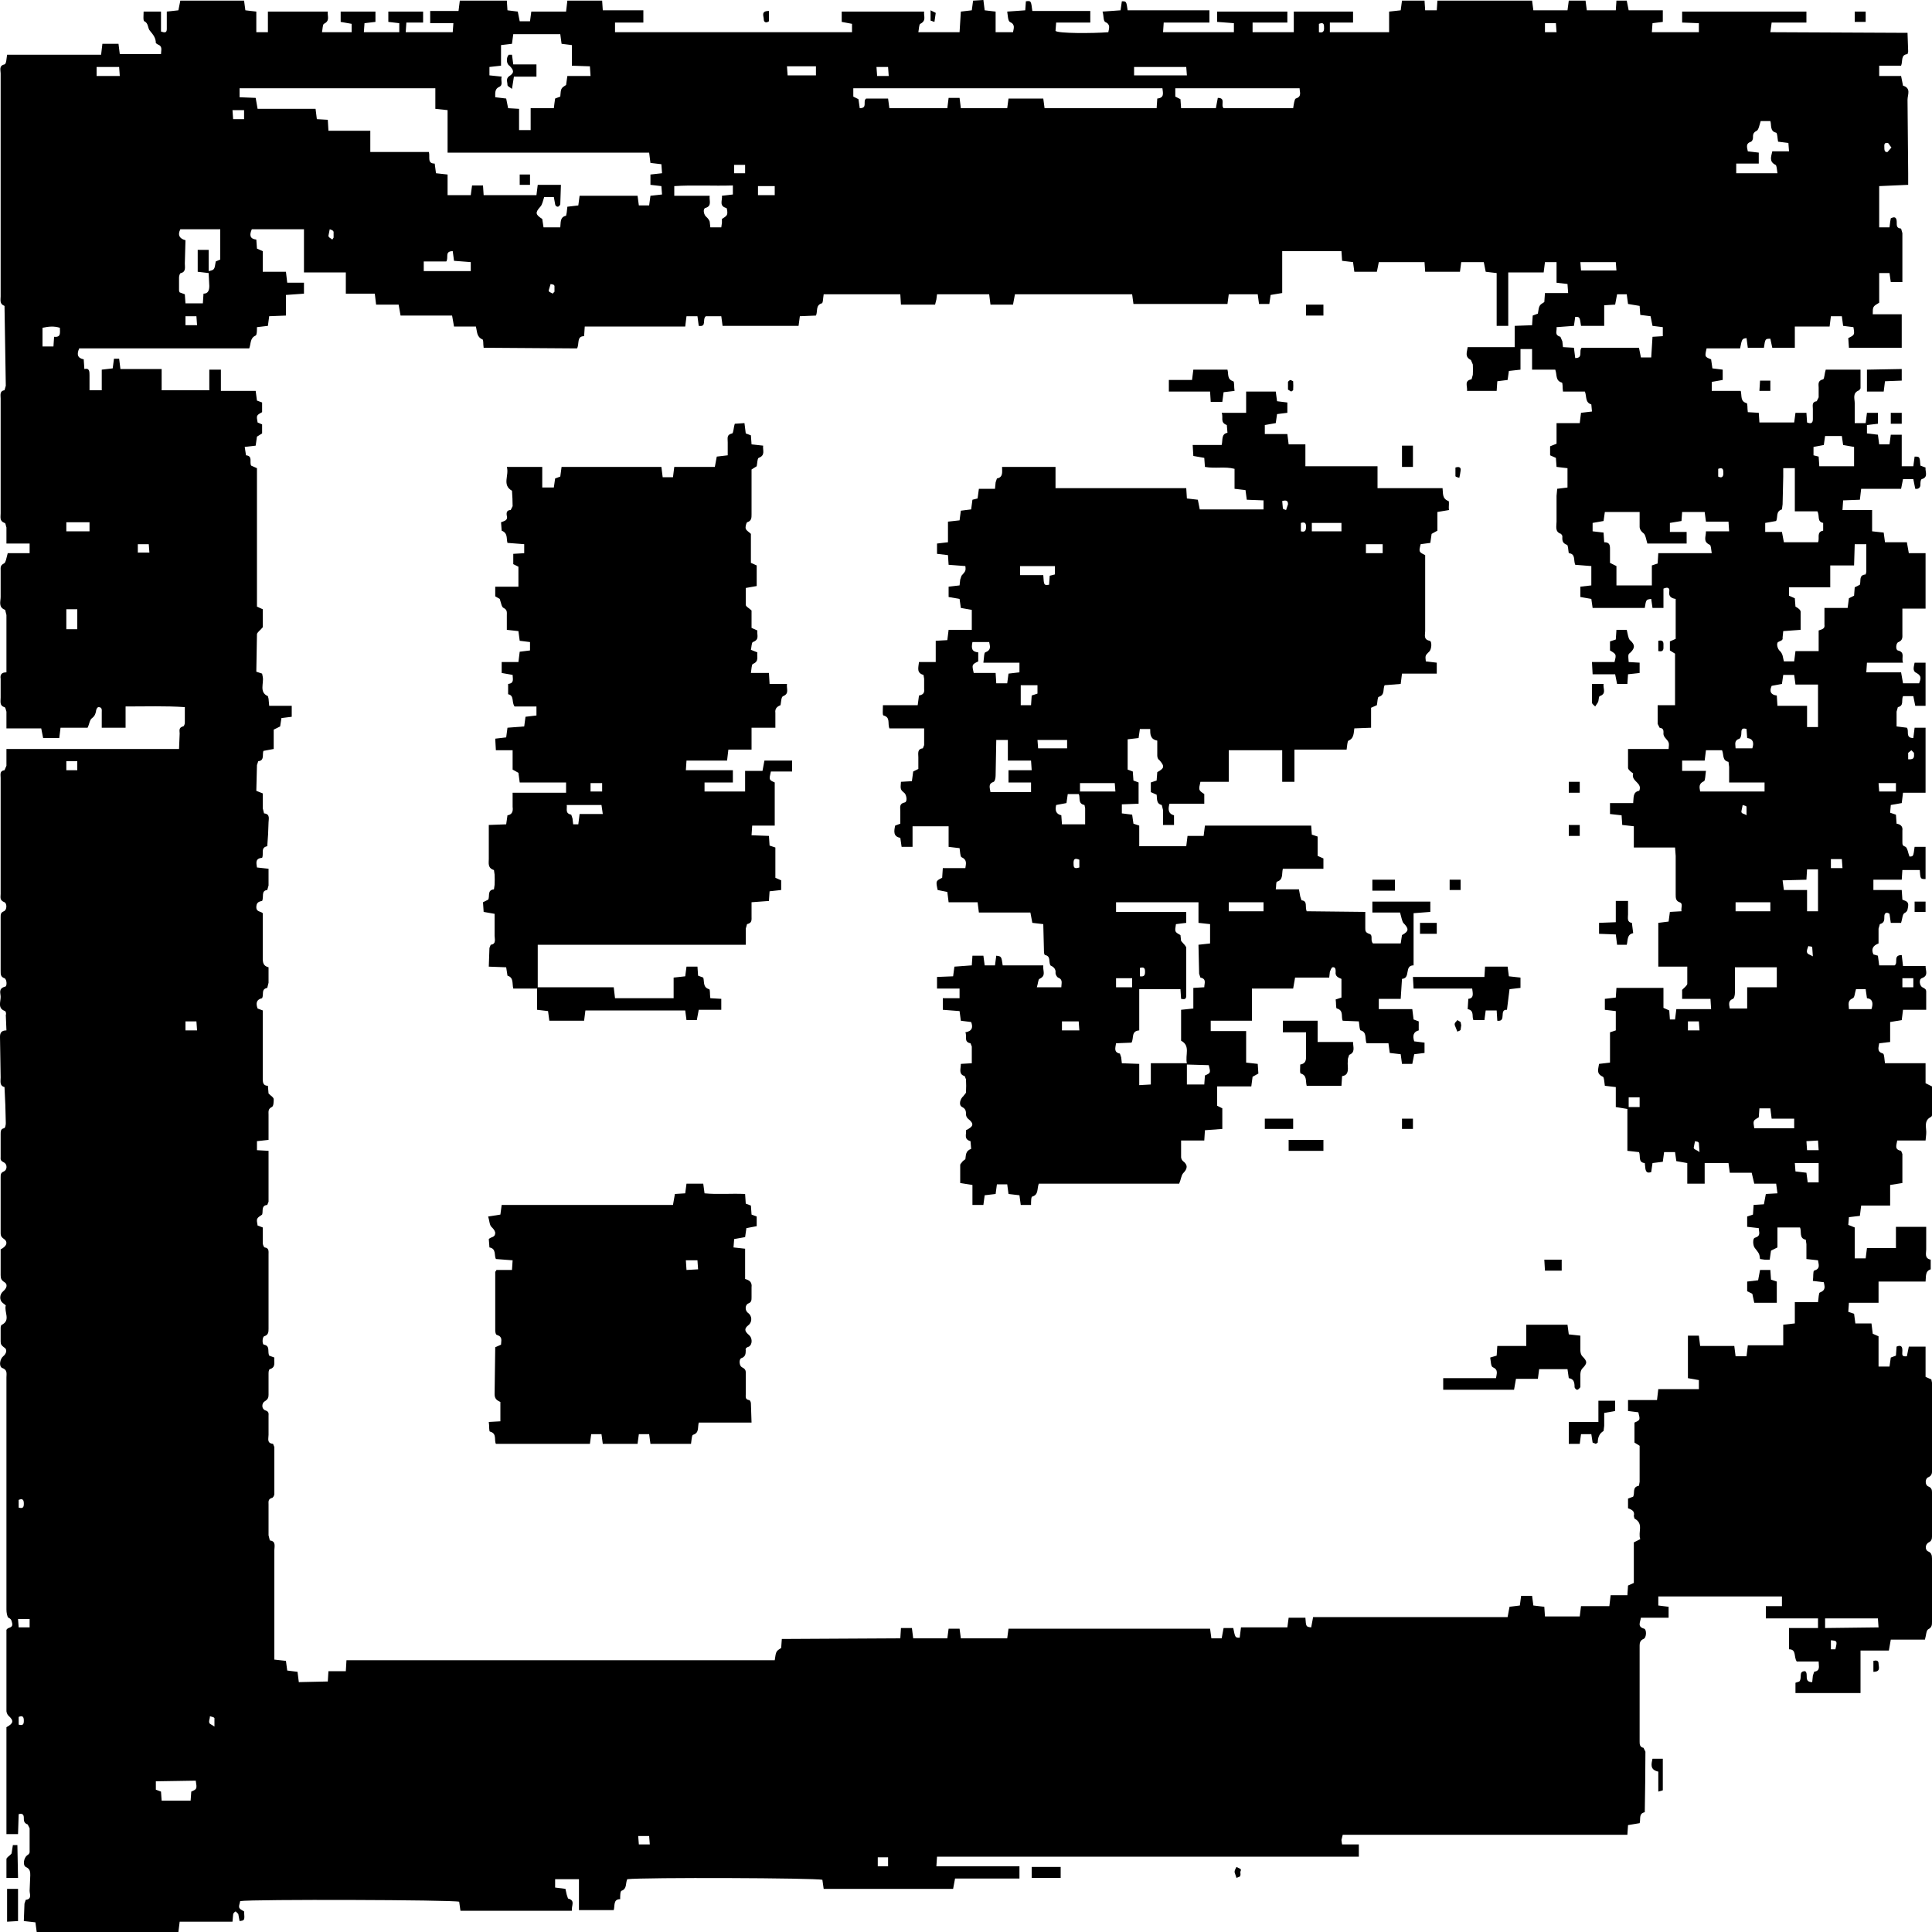
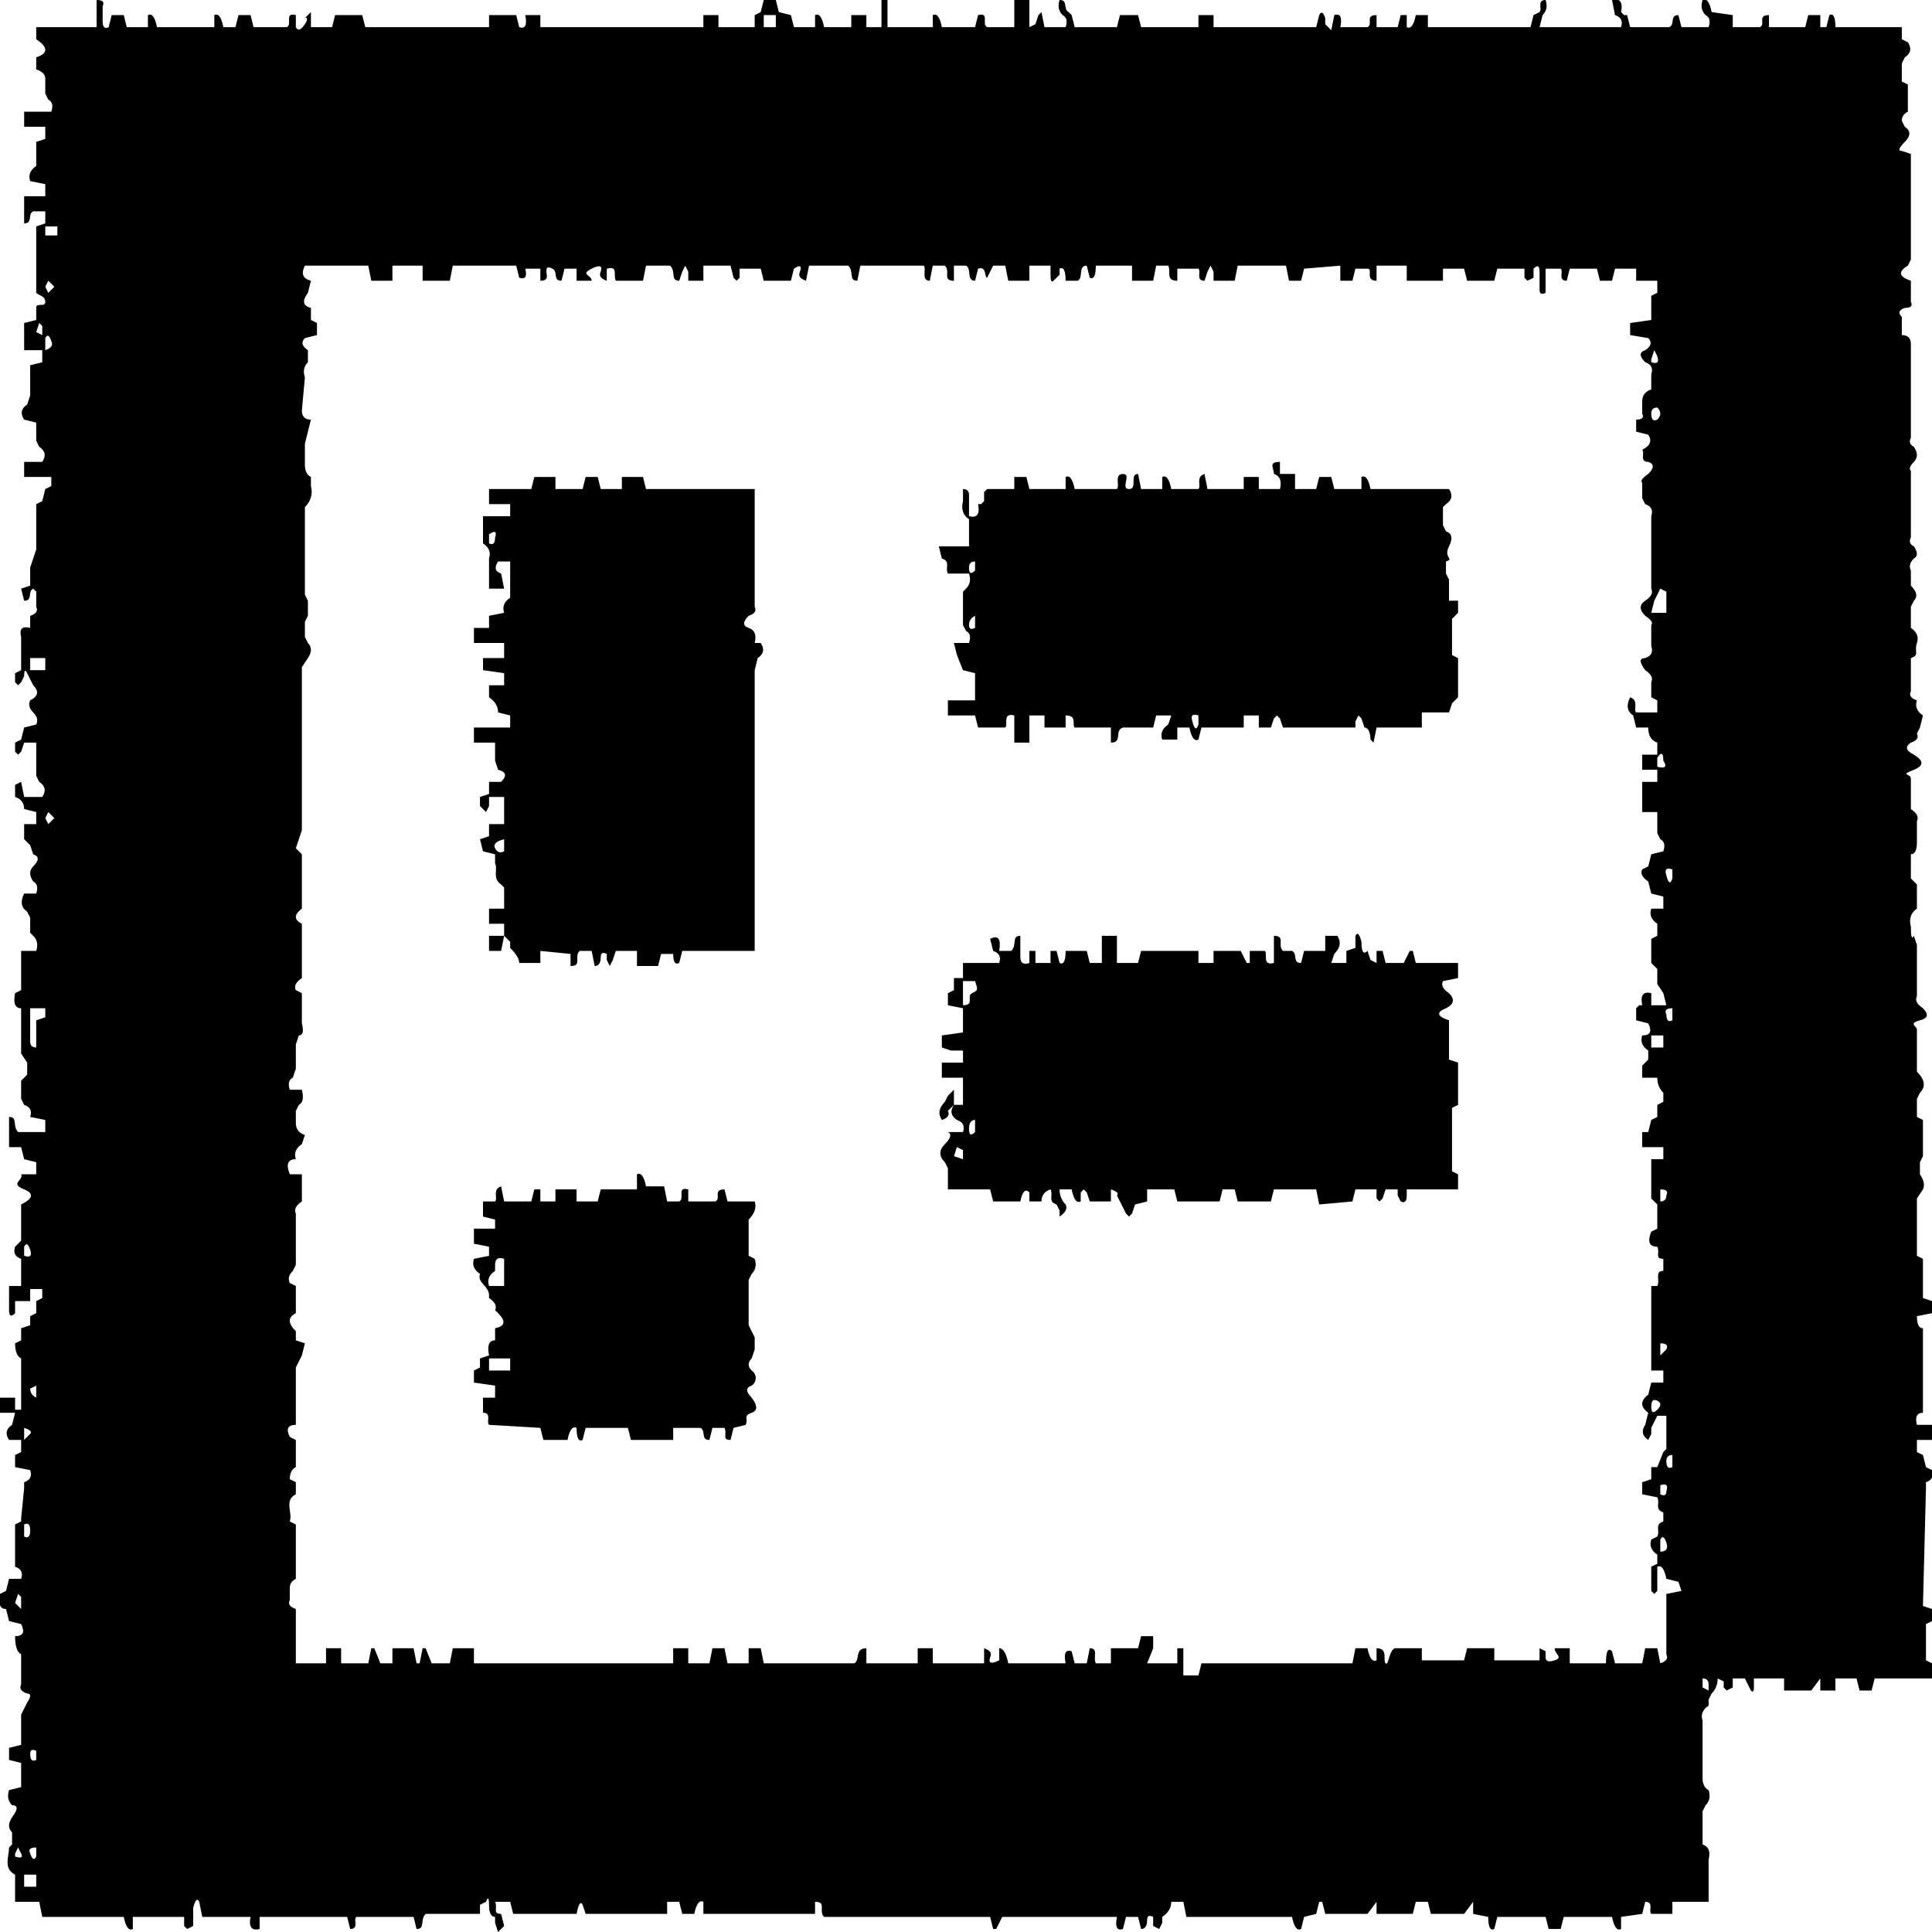
- <svg xmlns="http://www.w3.org/2000/svg" viewBox="0 0 3000 3000">
-   <path d="M1 1940c10-5 12-12 4-17-4-3-4-6-4-9v-86c0-4 0-7 5-9s6-11 0-14-5-5-5-9v-35c0-4 0-8 5-9 2 0 3-5 3-8a1339 1339 0 0 0-2-56c-8-2-6-9-6-15l-1-63c0-6 2-10 10-10l-1-24c1-2 0-5-1-6-12-4-7-14-7-22 0-6-4-13 7-16 3 0 3-11-1-13-6-2-6-6-6-11v-84c0-4 0-7 5-9s5-12 1-14c-8-3-6-8-6-13v-180c0-5-2-11 6-12l3-7v-26h268l1-24c0-4-2-9 5-11 2 0 3-4 3-6v-24c-30-2-60-1-92-1v33h-37v-24c0-3 1-8-5-8-2 0-4 4-4 7-1 4-2 7-6 10s-4 9-7 15H94l-2 16H67l-3-15H10v-26c-1-2-1-6-3-7-8-2-6-9-6-15v-29c-1-6 1-10 9-10v-89l-2-8c-11-4-7-13-7-20v-41c0-4-1-8 5-11 3-1 4-9 6-16h34v-15H10v-25c-1-2-1-7-3-7-8-3-6-9-6-15V619c0-5-2-12 6-13l2-7a22659 22659 0 0 0-2-124c-8-3-6-9-6-15V114c0-5-3-12 6-14 3-1 3-9 4-15h146l2-17h25l2 16h64c0-6 3-12-5-15l-3-2c0-8-4-13-9-19-4-4-2-12-9-15-2-1-1-10-1-15h27v31c6 2 9 2 9-4V18l18-2 3-15h99l2 15 17 2v32h18V18h93c-1 7 4 14-6 19-2 1-2 8-3 13h46V37l-17-3V18h54v16l-17 2-1 14h55V36l-17-2V18h54v17h-26l-1 15h73l1-14h-36V17h44l2-16h73l1 15 16 2 3 15h16l2-15h54l2-17h54l1 15h63v19h-44v15h368V37l-16-3V18h128c-1 7 4 14-6 19-2 1-2 8-3 13h64l2-32 17-2 2-15 16-1 2 16 17 2v32h27c1-6 4-12-5-16-3-2-3-10-4-16l28-2 1-14c8-1 8-1 10 15h90v18h-53l-1 13c4 4 57 4 82 2 1-6 4-12-5-16-3-2-2-10-4-16l28-2 2-14c7 0 7 0 9 14h127v19h-71l-1 15h110V36l-26-2V18h109v17h-54v15h64V18h92v17h-36v15h92V18l18-2 2-15h35l1 15h18l1-15h147l2 15h53l2-15h26l2 15h45l1-15h16l3 15h53v18l-16 2-1 14h73V36l-26-1V18h193v17h-54l-2 15 213 1 1 29-1 4c-11 1-7 11-10 18h-34v16h34l2 10 1 5c13 4 7 14 7 22l1 114v18l-45 2v64h16l1-8 1-6c4-2 8-3 9 3s-2 12 7 13l2 7v76h-18l-2-14h-16v46c-10 6-10 6-10 18h45v52h-82l-1-15c10-5 10-5 8-17l-16-2-2-15h-17l-2 16h-54v33h-35l-3-14c-8 0-8 0-10 14h-25l-2-15c-7 1-7 1-10 16h-52c-3 13-3 13 7 17l2 14 16 2v16l-17 3v14h45c2 8-1 16 9 19 2 0 1 8 2 14l17 1 1 15h54l2-15h17l1 15c5 2 9 2 9-5v-16c0-5-2-11 6-12l3-6v-15c0-5-2-11 7-13 2-1 2-9 4-15h54v29l-2 3c-11 4-7 13-7 20v31h17l2-16h17v17l-17 2v13l17 2 2 15h16l2-15h17v49h18l2-15c8 0 8 0 9 14l8 3c-1 6 5 15-6 18-2 1-2 6-2 9s-2 7-8 6l-3-15h-16l-3 15h-62l-2 17-26 1-1 15h46v33l18 2 2 15h34l3 17h26v86h-36v39c0 5 1 10-6 13-4 1-5 12-1 13 12 3 5 11 8 19h-56l-1 15h54l3 17h25c2-6 5-11-4-16-7-3-4-10-3-16h17v67h-16l-3-15h-16c-3 6 2 15-8 17l-2 7v23l16 2c4 5-3 16 10 16l2-16h17v101h-35l-2 16-17 3-1 12 9 3 1 14c6 1 10 4 9 11v16c0 6 0 7 5 9 3 2 4 10 6 15 6 0 6 0 8-15a26 26 0 0 1 4 0h13v50c-8 0-8 0-9-14h-27l-1 15h-44v16h44l1 15c4 2 10 2 9 10-1 4 0 8-6 11-3 2-3 9-5 15h-16l-2-14c-4-3-8-2-8 4s0 10-7 12l-2 7v23c-8 3-12 8-8 17l7 2 2 15h24c6-4-3-16 11-16l2 17h35c0 8 5 15-6 19-5 2-3 12 1 14s6 3 6 7v28h-36l-2 16-18 3v31l-17 2c-1 7-4 13 6 16 2 1 2 9 3 15h63v31l10 5v45l-1 2c-13 6-7 18-8 27l-1 10h-44c-1 7-5 14 6 16l2 5v45l-19 3v32h-45l-2 16-17 2-1 12 10 4v48h17l2-16h45v-33h47v35c0 6-3 14 7 16v15c-9 3-7 11-8 19h-73v33h-46l-1 14 9 3 2 15h25l2 16 9 4v47h17l2-14 8-3 1-14c7-3 9 0 9 6s-2 10 7 9l3-15h26v47l9 4 1 5v134c0 5 1 10-6 13-5 2-5 12 0 14s6 5 6 9v69c0 4-1 7-5 9-6 3-6 12-1 14s6 6 6 11v98c0 5 0 9-6 12-3 2-3 9-5 16h-53l-3 17h-44v66h-101v-16l6-2c5-6-2-16 9-16 6 4-3 17 11 17l1-10 2-6c10-2 7-8 7-16h-34c-5-7 0-19-12-19v-33h45v-15h-81v-19h25v-15h-192v14l16 2v17h-43c-1 7-6 14 5 17 4 1 4 14-1 16s-6 6-6 10v149c0 4 0 9 6 10l3 6a6308 6308 0 0 1-1 94c-10 2-6 11-8 17l-18 3-1 15h-442l-2 8a67 67 0 0 0 1 7h26v19h-655l-1 15h129v19h-100l-3 16h-201l-2-14c-9-3-278-4-303-1-3 6 0 15-9 18-2 1-2 8-2 13-11 0-8 10-10 17h-54v-48h-37v13l16 2 2 9 2 6c12 3 5 11 6 19H715l-2-14c-10-3-321-4-340-1-3 11-3 11 6 16 1 14 1 14-7 15l-2-11-4-4c-2 1-4 3-4 5l-1 11h-82l-2 16H57l-2-15-18-2 1-27 2-6c10-1 6-9 6-14l1-24c0-5 0-10-7-13-5-3-3-14 2-18 2-1 4-3 4-5v-37l-3-6c-6-2-6-6-6-10s-1-8-8-6l-1 31H10v-166c11-6 12-10 3-18a12 12 0 0 1-3-9v-124c2-5 10-2 9-10-1-4-1-7-6-9-2-2-3-8-3-13v-360c0-6 2-12-7-15-5-3-3-14 2-18s7-11 1-14c-4-3-5-5-5-9v-20c0-2 0-5 2-6 14-7 3-20 6-30l-5-4c-5-4-5-13 1-18s7-11 2-14-6-6-6-11Zm537 638h665c2-14 2-14 10-19l1-14 184-1 1-16h17l2 16h53l2-15h17l2 15h72l2-15h313l2 15h16l3-16h15c3 15 3 15 10 15l2-16h72l2-15h26c1 14 1 14 9 15l3-16h302l3-16 16-2 2-15h17l2 15 17 2 1 15h54l2-16h44l2-17h26l1-15 9-4v-63l10-5c-4-11 6-24-9-32l-1-4c2-8-4-10-9-12v-15l8-3c3-6-2-15 9-17l1-6v-56l-8-5v-31c9-4 9-4 6-16l-16-2v-17h45l2-17h63v-14l-17-3v-66h17l2 16h53l2 16h17l2-17h55v-32l18-2v-33h36c1-6 1-15 3-15 10-4 7-10 6-16l-17-2c1-6 0-15 2-16 10-3 7-9 6-16l-18-2v-23l-1-7c-11-2-6-13-9-19h-35v31l-10 5-2 14a55 55 0 0 1-8 0l-7-1c-1-9-2-9-8-17-3-3-4-15 0-16 10-3 6-9 6-15l-18-2v-16l9-3 1-15 16-1 3-16 18-1-2-15h-34l-4-17h-34l-2-15h-37v32h-27v-32l-17-3-2-14h-17l-2 15-16 2-2 14c-6 2-8 0-9-5l-1-9c-11-1-6-11-9-17l-18-2v-65l-18-3v-31l-17-2c-1-6-1-13-3-14-11-5-7-12-6-20l17-2v-47l9-3v-30l-17-2v-17l17-2 1-15h73v31l9 4 1 14h8l2-16h54l-1-16h-44v-14c3-3 7-6 8-9v-27h-45v-68l16-2 2-15 18-1c-1-6 3-12-3-14s-6-7-6-12v-60l-1-13h-64v-33l-18-2-1-15-18-2v-17h36c1-8-1-17 9-19 1 0 2-5 1-7-2-7-13-10-10-20l-4-3-1-1c-2-2-3-3-3-5v-29h63c1-10 1-10-5-17a11 11 0 0 1-3-6c0-5 1-9-6-10l-3-6v-29h27v-80l-8-5v-14l9-4v-62c-7-1-11-4-10-11 1-6-2-8-9-5v30h-17l-2-14c-8 1-8 1-10 14h-81l-2-14-17-3v-16l17-2v-30l-25-2c-3-7 1-17-10-18-1-5-1-13-3-13-8-3-7-8-7-14l-2-3c-10-3-7-12-7-19v-40l1-11 16-2v-30l-17-2-1-14-9-4v-14l10-4v-32h36l2-16 17-2-1-11c-10-3-7-13-10-20h-34c-1-6 0-14-2-14-10-3-7-12-10-20h-36v-32h-18v32l-18 2-2 14-16 2-1 15h-46c1-7-5-16 7-18l2-7a135 135 0 0 0 0-16l-3-7c-10-5-6-12-5-20h73v-33l27-1 1-15 8-3c2-13 2-13 10-18l1-14h36l-1-14-17-2v-32h-18l-2 16h-55v83h-18v-82l-17-2-3-15h-35l-2 15h-54l-1-15h-71l-3 15h-35l-2-15-17-2-1-15h-92v65l-18 3-2 14h-16l-2-15h-45l-2 15h-146l-2-15h-182l-3 16h-35l-2-16h-81l-1 8-2 8h-53l-1-16h-119c-1 6-1 14-3 14-10 3-6 13-9 19l-25 1-2 15h-118l-2-15h-24c-6 5 2 17-11 15l-2-15h-17l-2 16H908l-1 15c-12 0-7 12-11 19l-145-1c-1-6 0-13-2-13-9-4-8-12-10-20h-34l-3-17h-80l-3-17h-35l-2-17h-45v-33h-65v-67h-81c-4 9-3 15 7 16l1 14 9 4v32h36l2 17h26v17l-28 2v32l-26 1-2 15-17 2c0 5 0 12-2 13-9 4-7 12-10 20H123c-4 9-3 15 7 17l1 15c8-2 8 4 8 10v23h19v-32l17-2 2-15h8l2 16h64v33h74v-32h18v33h54l2 15 8 3v15c-9 5-9 5-7 16l7 3v14l-8 5-2 14-17 2 2 13c11 1 5 11 8 16l9 4v215l9 4v28c-4 5-9 8-9 11l-1 58 9 3a39 39 0 0 0 1 5c2 10-6 24 8 30l1 4 1 11h35v17l-16 2-2 13-10 5v30l-16 3c-2 6 2 15-8 16l-2 6-1 40 10 4v23l2 8c10 1 7 9 7 14a580 580 0 0 1-2 37c-11 2-5 12-8 18-11 1-9 8-8 15l18 2v26l-2 7c-10 1-5 11-8 17-6 1-9 3-9 10s7 6 10 9v70c0 7 1 12 9 14v24l-2 8c-10 2-5 10-8 16-9 2-10 8-7 16l8 3v105c0 6 0 12 8 12l1 12c4 4 8 6 8 9s0 11-3 12c-6 3-5 7-5 12v39l-18 2v14l18 1v79l-2 5c-10 1-6 10-8 15-9 6-9 6-7 17l8 3v24c0 3 2 7 3 7 7 1 6 6 6 11v115c0 5 0 10-7 12-3 2-3 13 0 13 10 2 5 11 8 17l8 3c-1 7 3 15-7 18-2 1-2 5-2 8v32c0 4-1 7-6 10s-5 12 1 14 5 5 5 9v29c0 6-3 13 7 14l2 5v73c0 2-2 6-4 6-6 2-5 6-5 10v48l2 8c10 1 7 10 7 15v170l18 2 2 15 16 2 2 16 45-1 1-16h27l1-17ZM676 169v-32H372v14l25 1 3 17h90l2 16 17 1 1 17h65v33h91c2 8-3 18 9 18l2 15 18 2v32h36l2-15h17l1 15h82l2-16h36l-1 30c0 1-2 4-4 4s-4-2-4-4l-2-11h-15c-2 6-3 12-6 15-8 9-8 12 3 19l2 13h26c1-7-1-16 9-18l1-5 1-9 17-2 2-15h90l2 15h16l2-15 18-2-1-13-17-2v-16l18-2-1-14-17-2-2-16H695v-66Zm1129-32h-480v13l8 4 2 14c13 0 4-11 10-15h34l2 15h90l2-16h17l2 16h72l2-15h54l2 15h174l1-15c11-1 9-8 8-16Zm-999 32v33h18v-34h36l1-8 1-7 8-3c1-13 1-13 9-18l2-14h36l-1-15-28-1V70l-16-2-2-15h-73l-2 15-17 2v32l-18 2v13l19 2c-2 6 3 13-4 16s-6 10-6 16l17 2 3 15Zm1752 675c-2-7-3-14-6-16s-6-6-6-10v-23h-54l-2 14-17 3v13l17 2 1 15c8 0 9 4 9 10v22l10 5v30h55v-31l9-3 1-16h83c-1-5-1-12-3-13-11-5-6-12-6-21h36l-1-15h-35l-2-15h-35l-1 14-18 3v14h26v18Zm284 68h-64v13l9 4 1 13c4 2 8 5 8 8v28l-27 2-1 10c1 5-4 5-7 7s-1 11 3 14a17 17 0 0 1 4 7l2 9h16l2-16h36v-32c6-2 10-3 9-9v-26h36l2-15 8-4 1-13 8-4c2-7-2-15 9-16l1-4v-43h-18l-1 33h-37Zm-351-438v32h-36c-2-14-2-14-9-14l-2 14-27 2c1 6-4 12 6 15l3 7 1 9 17 1 2 16c13 0 5-11 10-16h89l3 15h16l2-32 16-1v-14l-16-2-3-15-16-2-1-14-18-3-2-15h-15l-3 16Zm-657-306h54l3-16c13 0 4 11 9 16h108c1-6 2-14 4-15 10-3 6-10 6-16h-193v13l8 4 1 14ZM288 471h27l1-15c7 0 9-5 9-12l-1-20-17-2v-34h17v33c9-2 9-2 11-15l7-3v-47h-62c-5 10 0 15 8 17l-1 36c0 6 2 13-6 15-2 0-3 5-3 7v20a8 8 0 0 0 1 3l8 3 1 14Zm2453 341v14h26l3 16h53c3-6-3-16 8-18v-12c-10-2-5-11-9-18h-35v-67h-18v13l-1 43-1 8c-10 3-6 12-9 18Zm-94 369h-35v16h37c-1 6-1 15-3 16-9 4-7 10-6 16h100v-14h-55v-24l-1-8c-10-2-7-11-10-18h-25l-2 16Zm176-52v-66h-35l-2-15h-17l-2 14-16 3c-4 9-1 14 8 15l1 16h46v33Zm-62-909c-1-5-1-13-3-14-10-2-7-12-9-18h-15c-2 6-3 13-6 15-6 3-6 6-6 11 0 2-1 5-3 6-9 3-6 9-5 15l17 2v17h-35v15h64c-1-6-1-12-3-13-10-5-7-12-5-21h26l-1-13Zm-2 1282h-65v39c0 4-1 9-3 10-8 3-6 9-5 15h27v-33h46ZM1138 288c-31 1-61-1-91 1v15h55c-1 8 4 16-7 19-4 2-2 11 2 14a18 18 0 0 1 5 7l1 9h17l1-7v-6c3-2 7-4 8-7s0-9-1-10c-12-3-6-12-7-19l17-2Zm1687 436h54v-30l-17-3-2-14h-26l-2 14-16 3v13l8 2 1 15Zm-20 642-37 1 2 15h36v33h17v-65h-17ZM251 2796h45l1-14c9-4 9-4 7-17l-62 1v13l8 3 1 14Zm2498-1075h-17l-1 14c-9 5-9 5-7 17h62v-15h-35l-2-16Zm85 807 83-1-1-14h-82ZM1842 104h-81v13h82l-1-13ZM693 406h-35v15h73v-14l-26-2-2-15c-13 0-6 10-10 16Zm2189 1130c-2 6-2 13-5 14-9 4-6 10-6 17h35c3-9 2-16-7-17l-2-14Zm-58 270h-37l1 13 17 2 2 15h17ZM2455 420h55l-1-13h-55Zm240 995h54v-14h-54ZM1267 117v-14h-45l1 14ZM93 509c-9-3-18-2-27 0v29h17l1-15c11 1 9-6 9-14Zm27 437h-17v31h17Zm2592 186c-6-2-8 0-8 5s-1 9-3 10c-9 3-6 9-6 15h26c3-9 1-15-8-16l-1-14ZM186 118l-1-14h-35v14Zm-47 693h-36v14h36Zm2805 405h-27l1 13h26ZM1203 303v-14h-26v14Zm1418 1283v14h18l-1-14Zm203 200-1-15-18 1 1 14Zm-278-67v-15h-17v15ZM361 171l1 14h17v-14ZM120 1182h-17v14h17Zm2741 166-1-14h-17v14Zm93 185h17v-14h-17Zm-2666 53v14h18l-1-14Zm869-1317v-13h-17v13ZM2399 36v14h18l-1-14ZM214 845v13h18l-1-13Zm92-340-1-14h-17v14ZM46 2527v-13H28l1 13Zm963 337-1-13h-17l1 13Zm354 20v14h16v-14Zm17-2766-1-14h-18l1 14Zm1259 1671-1-14c-1-3-4-2-6-3l-2 10c0 3 4 3 9 7Zm324-610c11 1 9-5 9-10l-4-4-5 4v10Zm-148 306-1-14c-1-2-4-1-6-2-1 3-3 7-2 10s4 3 9 6Zm35 1076c3-13 3-13-7-14v14ZM2048 50c5 1 8 0 8-6s0-10-8-7Zm664 1216v-13c0-2-4-2-6-3l-2 10c0 4 4 3 8 6Zm-44-538v12c6 3 8 0 8-5s0-10-8-7ZM29 2341c7 2 8-1 8-6s-1-9-8-6Zm0 337c7 2 8-1 8-6s-1-9-8-6Zm304 3v-13c-1-2-4-2-7-3 0 4-2 7-1 10 0 2 4 3 8 6ZM2937 229c-3-3-4-7-6-7-6-1-5 4-5 7s0 8 5 7l6-7ZM858 456l3-3v-9c-1-3-4-2-6-3l-3 10c0 3 4 3 6 5Zm-342-84 2-3v-9c-1-3-4-3-6-4l-2 10c0 3 4 4 6 6Z" />
-   <path d="M2925 608h-26v-34l54-1v18l-26 1-2 16ZM11 2933h17v50l-17 1Zm1591-34h45v17h-45ZM28 2916H10v-29c0-3 5-5 8-9l2-13h7Zm2554-185v49l-7 2v-31c-13-3-11-11-9-20Zm371-2090v17h-17v-17Zm-73-607V18h17v16Zm-147 557h16v16h-17Zm257 809v16h-17v-16ZM1445 16l8 4-2 14-6-2V16Zm-251 1v16c-4 3-8 2-8-3s-5-13 8-13Zm732 2890c0 2 1 5-1 7l-5 2-3-9c0-3 2-6 3-8l6 3c2 2 0 3 0 5Zm983-328c4-1 8-1 8 4s4 13-8 13ZM1455 844l17-2v-32l18-2 2-15 16-2 2-15 8-2 2-15h25l1-10 2-6c10-2 8-10 8-18h83v33h203l1 16 17 2 3 15h99v-14l-26-1-2-15-17-2v-31c-15-4-30 0-46-3l-1-14-17-3-1-17h45c2-8-1-17 9-19l-1-12c-11-4-5-12-8-19h38v-33h46l2 15 16 2v16l-16 2-2 14-17 3v14h35l2 16h26v34h112v34h101c1 8-1 16 9 20 2 0 0 9 1 14l-18 3v29l-9 5-2 14-15 2c-3 12-3 12 7 17v118c0 6-3 13 7 15 4 1 3 14-1 17-6 6-6 6-5 15l17 2v17h-54l-2 16-25 2c-3 6 1 15-9 18-2 0-2 8-3 13l-9 4v31l-26 1c-1 8-1 16-9 19-2 1-2 8-3 14h-81v50h-19v-49h-83v49h-44c-3 13-3 13 6 19v15h-54c-3 10-1 16 7 18v15h-17v-23l-2-8c-9-2-7-10-8-16l-9-4v-15l9-3 1-13c11-6 12-9 3-19-2-1-3-4-3-7v-23c-11-2-11-10-11-18h-16l-2 14-17 2v47l8 3 1 14 8 3v33l-26 1v14l16 2 2 14 9 3v32h73l2-16h25l2-16h165l1 14 9 3v30l9 4v16h-63c-2 8 1 17-9 20-2 1-1 7-2 12h36l2 11 2 6c10 1 5 10 8 17l91 1v25c0 4 0 7 6 9 7 2 1 10 6 15h43l2-13c11-6 11-10 2-19-2-3-3-9-5-16h-43v-17h90v16l-26 2v81c-15 0-4 20-18 21l-2 31h-34v16h52l2 16 8 3v14c-8 2-10 8-7 17l16 2v16l-16 2-3 15h-16l-2-15-17-2-2-15h-34c-3-7 1-17-9-20-2 0-2-8-3-14l-25-1c-3-6 2-16-9-19-2 0-1-9-2-14l9-3v-29c-5-2-10-4-9-11 0-3 0-8-5-7-2 1-3 5-4 7l-1 9h-53l-3 17h-64v50h-64v16h55v49l18 2 1 15-9 5-2 15h-53v30l8 4v32l-27 2-1 16h-36v26a9 9 0 0 0 3 6c8 6 7 12 0 19-3 4-3 9-6 16h-218c-3 8 0 17-10 20-2 0-2 8-2 13h-16l-2-15-17-2-2-15h-16l-2 15-17 2-2 15h-17v-31l-19-3v-28c0-2 3-4 4-6l4-3c1-6 0-13 9-16l-1-12c-11-3-6-11-7-17 12-6 13-10 3-18a10 10 0 0 1-3-6c0-5 0-9-6-12s-3-13 2-17c1-2 4-4 4-6a185 185 0 0 0 0-20l-2-5c-10-3-6-11-6-19l17-1v-26l-2-5c-11-2-5-11-8-17 11-2 12-8 9-16l-16-2-2-15-26-2v-18h26v-15h-35v-18l25-1 2-15 27-2 1-15h17l2 15h16l2-15c8 1 8 1 10 15h63c-1 9 5 16-6 21-2 1-2 7-4 13h38c0-6 3-12-5-15-2-1-4-5-4-7 1-7-4-10-8-12-3-6 1-14-8-16-2 0-2-6-2-9l-1-39-17-2-3-16h-80l-2-16h-45l-2-16-15-3c-3-14-3-14 7-19l1-15h35c1-7 3-13-6-17-2-1-2-8-3-14l-17-2v-32h-56v32h-17l-2-14c-11-2-10-10-8-19l8-3v-19c0-7-2-12 7-14 4-1 3-10 0-14-7-6-7-6-6-18l17-1 2-15 8-4v-18c0-6-2-13 7-14l2-5v-26h-54c-3-8 2-17-9-20-2 0-1-9-1-16h54l2-15c5-1 9-3 8-10v-16l-1-6c-11-3-8-11-7-20h26v-33l18-1 2-16h36v-31l-17-3-2-14-17-3v-16l17-2 1-9 2-6c6-7 7-7 6-15l-26-2-1-15-17-2Zm314 808v33l18-1v-33h56c-3-13 6-27-9-35v-48l19-2v-32l17-1c0-6 4-13-6-15l-2-6-1-45 18-2v-30l-18-2v-32h-128v15h109v17l-16 2c-2 12-2 12 7 17l1 9c4 5 8 8 8 11v74c0 6-3 6-8 5l-1-15h-64v64c-13 1-8 12-12 19l-24 1c-1 7-4 14 6 16l2 6 1 9Zm-168-437h-35v-19h36l-1-15h-36v-32h-18l-1 55c0 4-1 9-3 10-9 3-6 9-5 16h63Zm-18-186h-56c1-7 1-16 3-16 10-4 7-10 6-16h-26c-2 10-1 15 9 16v14c-10 5-10 5-7 18h34l1 16h17l2-15 17-2Zm102 251v-25l-1-5c-11-2-6-12-9-17h-17l-2 14-16 3c-2 9 0 14 8 16l1 14Zm158 373v31h27l1-14c9-4 9-4 6-16Zm-223-760c1 16 1 16 9 15l1-14 8-2v-13h-54v14Zm342 522v-14h-54v14Zm-231-199h-54v13h55l-1-13Zm306-391h46v-13h-46Zm-426 239h-26v31h16l1-15 9-3Zm46 85h-46l1 13h45Zm-8 437v14h27l-1-14Zm472-741v14h26v-14Zm-363 674h-25v14h25Zm-82-172v-12c-7-3-9-1-9 5s0 10 9 7Zm94 156v13c7 1 8-2 8-7s-1-8-8-6Zm250-691v13c7 2 8-2 8-7s-1-8-8-6Zm-29-34 1 11c0 2 3 2 5 3l3-9c0-5-2-7-9-5Zm-825 96 9 4v32l-17 3v26c0 3 5 5 9 9v27l9 4c-1 7 4 14-7 18-2 1-2 8-3 12l10 4c-1 7 3 14-7 18-2 1-2 8-3 14h28l1 17h27c-1 8 4 15-6 19-3 1-3 9-4 14-5 2-9 5-8 12v23h-37v34h-36l-2 17h-63l-1 15h73v19h-44v14h63v-32h27l3-16h43v17h-33c-3 13-3 13 6 17v67h-35l-1 15 27 1 1 15 9 3v47l9 4v15l-18 2-1 15-27 2v21c0 7 1 11-7 13l-2 7v25H835v66h118l2 17h91v-32l18-2 2-15h17l1 14 8 3c2 6-1 15 9 18 2 0 1 8 2 14l17 1v17h-35l-3 16h-16l-2-15H909l-2 16h-54l-2-15-17-2v-33h-37c-2-8 1-17-9-20l-2-13-27-1 1-29 2-5c9-1 6-9 6-14v-34l-17-3-1-15 8-4c3-5-2-15 9-16l1-7a157 157 0 0 0 0-16l-1-7c-10-3-8-11-8-17v-53l27-1 2-14c7-1 9-6 8-13v-22h83v-16h-72l-2-15-9-5v-30h-26l-1-18 17-2 2-15 26-2 2-15 17-2v-14h-34c-5-7 0-17-10-19v-16c10-1 7-8 7-14l-17-3v-17h26l2-16 16-2v-13l-16-2-2-15-18-2v-22c0-5 1-9-5-12-3-1-4-8-6-14l-7-4v-15h36v-31l-8-4v-16l17-1v-14l-26-2c-2-7 1-15-9-19l-1-13c5-2 11-3 9-10-1-5 0-9 6-9l3-6a320 320 0 0 0-1-24c-16-9-4-24-8-37h55v32h18l2-14 8-3 2-15h155l2 16h16l2-16h63l3-16 17-2v-20c0-7-2-12 7-14 2-1 2-9 4-15l15-1 2 16 8 3 1 14 18 2c-1 7 4 15-7 19-2 1-2 8-3 13l-8 5v70c0 5 0 10-7 12-1 1-3 7-2 10s5 5 8 8Zm-230 390-2-14h-54c1 6-3 13 7 15l2 6 1 9h8l2-16Zm-19-35h18v-13h-18Zm128 642 3-17 16-1 2-15h26l2 15c20 2 41 0 63 1l1 15 8 3 1 14 8 3v15l-16 3-2 14-17 3-1 13 18 2v47c7 2 11 5 10 13v15c0 5 0 8-5 10s-6 11 0 15a12 12 0 0 1 1 18c-8 6-7 10 0 16 5 4 6 14 0 18-3 1-6 2-5 6 0 6-1 10-7 12-4 2-3 12 1 14s6 4 6 8v34c0 4-1 8 5 9 2 0 3 4 3 5l1 30h-82c-2 8 1 16-9 19-2 1-2 8-3 14h-63l-2-15h-16l-2 15h-54l-2-15h-16l-2 15H770c-3-6 2-16-9-19-2 0-1-9-2-15l18-1v-30c-4-2-9-4-9-12l1-73 9-4c0-6 3-12-6-15-2 0-3-4-3-7v-91l2-3h24l1-15-26-2c-3-6 1-16-10-18l-1-13c4-4 10-2 10-10-1-4-3-6-6-9s-3-10-5-16l19-3 2-15Zm20 86 1 15 18-1-1-14Zm1176 201v-18h82c1-7 4-13-5-17-3-1-3-9-4-15l10-3 1-15h45v-33h64l2 15 18 2v23c0 3 1 7 3 9 8 8 8 11 0 19-2 2-3 6-3 9v20c-1 1-3 4-5 4s-4-3-4-4c0-7-1-13-9-14l-2-14h-44l-2 15h-34l-3 17Z" />
-   <path d="M2324 1569h-17l-2 15h-17c-3-5 2-15-9-17l1-16c9-1 7-8 6-16h-91l-1-18h111l1-16h35l2 15 18 2v16l-17 2-4 32c-13-1 0 19-15 17l-1-16Zm-223 49c0 8 4 16-6 20l-2 6a88 88 0 0 0 0 15c0 7-2 11-9 12l-1 15h-54c-2-7 1-16-9-19-2 0-1-9-1-14 6-1 9-4 9-11v-39h-36v-18h54v33ZM1815 608v-18h36l2-16h53c2 7-1 15 9 18 2 1 1 9 2 15l-17 2-2 15h-18l-1-16Zm714 420 17 1v16l-18 2-1 15h-16l-3-15h-35l-1-19h35c3-12 3-12-7-18v-14l9-3 1-15h16l2 9c1 3 1 5 3 7 8 7 8 12 1 19-4 3-4 3-3 15Zm-21 1147v16l-17 3v20l-1 8c-7 4-9 11-9 18l-3 2-5-2-2-13h-16l-2 15h-17v-34h46v-33Zm18-708h-15l-2-16-26-1v-17l26-1v-33h19v21c0 5-2 12 6 13l2 16c-10 2-8 11-10 18Zm187 538v-15l17-2 3-16h16l1 15 9 3v33h-35l-3-14Zm-712-218v-17h54v17Zm-37-34v-16h44v16Zm167-370v-17h35v17Zm46-691h17v33h-17Zm295 370h18c-1 8 5 15-6 19-2 1-1 7-3 10l-4 6c-2-2-5-4-5-6v-29Zm-267 388v-17h26v17Zm-150-960h-27v-17h27Zm370 1466v17h-26l-1-17Zm11-675h17v17h-17Zm-185 85h17v16h-17Zm202-152v17h-17v-17Zm-259 523v16h-17v-16Zm381-742c9-2 8 4 8 8s1 10-8 8Zm-315-269c6-2 9 0 8 5a115 115 0 0 1-2 11c-2-1-6-1-6-3v-13Zm-260-128v-5a7 7 0 0 1 4-3l4 2a117 117 0 0 1 0 14l-3 2-5-3v-7Zm269 994-1 7c-1 2-4 2-5 3l-4-10c-1-4 2-5 4-8l5 3 1 5ZM807 287v-16h16v16Zm26-187v19h-35l-3 19c-4-3-7-4-7-6 0-5-3-10 3-14 8-5 7-9 0-16-5-3-5-13-1-17h5l2 15Z" />
+ <svg xmlns="http://www.w3.org/2000/svg" viewBox="0 0 640 640">
+   <path d="m635 416 2 1v13l3 1v4l-5 1q0 4 2 4v28q-3 0-2 4h5v5h-5v4l2 1 1 4 2 1q1 3-2 4v2l-1 39 3 1v4l-2 1v12l2 1v5h-19l-1 4h-4l-1-4h-7v4h-5v-4l-3 4h-9v-4h-10v3q0 2-1 1l-1-2-1-2h-4v3l-2 1-1-1v-2l-2-1q0 3-2 5l-1 2v2q-3 2-2 5v19q0 3 2 4 1 3-1 5l-1 2v11q3 1 2 5v14h-12v4h-7c-1-1 1-4-2-4l-1 4-7 1v4q-2 1-3-4h-16l-1 4h-4l-1-4h-16l-1 4q-2 1-2-4l-5-1v-4l-3 4h-11l-1-4h-4l-1 4h-12v-4l-3 4h-14l-1-4h-1l-1 4-4 1-1 4q-2 1-3-4h-35l-1-5h-4q0 3-3 5v2l-1 2-2-1v-3q-2-1-2 1 0 3-2 3l-1-4h-4l-1 4q-3 1-2-4h-38l-2 4h-1l-1-4h-55c-2-2 1-5-3-5v4h-37v-4q-2-1-3 4h-4l-1-4h-4v4h-27l-1-3q-1-2-2 3h-21l-1-4h-5c1 2-1 4 2 4l1 4-2 2-1-3v-2q-2 0-2-4c0-4-1-1-1-1l-2 1v3h-18c-2 2 0 5-3 5l-1-4h-19c-1 1 1 4-2 4l-1-4H86v4q-4 1-3-4H67l-1-5q-1-2-2 2v6l-2 1-1-1v-3H44v4q-2 1-3-4H14l-1-5H5v-9c-4-2-2-6-2-9l1-1v-4q-2-2 0-5 3-4 0-4-2-2-1-5l4-1v-8l-4-1v-4l4-1v-10l2-4q2-3 0-3-3-1-2-3v-10q-2-1-2-6 4 0 2-4l-4-1-1-4q-3 0-2-5l2-1 1-4h4q1-3-2-4v-14l2-1v-1l1-10v-2q3-1 2-4l-5-1v-4l2-1v-4H3q-2-3 1-5l1-4H0v-5h5v4h2v-17q-2-1-2-5l2-1v-4l3-1v-3l2-1v-4l2-1v-3h-4v4H5v4q-2 2-2-1v-8h4v-9q-3-1-2-4l2-2v-12q6-3 1-5c-5-2 0-3-1-5h5v-4l-4-1-1-4H3v-10c3 0 1 3 3 5h9v-4l-5-1q1-3-2-4l-1-2v-6l2-2v-4l-2-3v-15q-3 0-2-5l2-1v-13h5q1-3-1-5l-1-1v-5l-1-2q-3-2-1-6h4q1-3-1-4-2-3 0-5 3-3 0-4l-1-3-2-2v-5h4v-4l-4-1q0-3-3-4v-4l2-1 1 5h6q2-3-1-5l-1-2v-11H8l-1 3-1 1-1-1v-3l2-1 1-4 4-1q1-2-1-4t-1-4q4-2 1-5l-2-4q-1-2-1 1l-1 2-1 1-1-1v-3l2-1v-11q-1-4 3-3v-4q3-1 2-3v-5l-1-1c-2 1 0 4-3 4l-1-4 3-1v-6l1-3 1-3v-15l2-1 1-4 2-1v-3H8v-5h6q2-3-1-5l-1-2v-6l-4-1q-2-3 1-5l1-3v-10l4-1v-4H8v-9l4-1v-4c0-2 3 0 3-2s-2-2-3-3V75l3-1v-4h-4c-2 1 0 4-3 4v-9h7v-4l-5-1q-1-3 2-5v-8l3-1v-4H8v-5h9q1-3-1-4l-1-2v-5q0-2-3-3v-4q6-2 0-6V9h20V0q3 0 2 2v5q0 3 2 2l1-4h4l1 4h7V5q2-1 3 4h19V5q2-1 3 4h4l1-4h4l1 4h11c2-1-1-5 3-4v4q1 2 3-1c2-3-1-2 0-2l2-2v5h7l1-4h9l1 4h41V5h9l1 4q3 1 2-4h5v4h54V5h5v4h12V5l2-1 1-4h4l1 4 4 1 1 4h7V5q2-1 3 4h9V5h5v4h5V0h2v9h15V5q2-1 3 4h11l1-4c4-1 1 3 3 4h9V0h5v9l2-1 1-3 1-1 1 5h7q1-3-1-4-2-2-1-5c3 0 1 3 3 4l1 1 1 4h14l1-4h6l1 4h19V5h5v4h34l1-4q1-2 2 1v2l2 2 1-5q3-1 2 4h9c2-1-1-4 3-4v4h7l1-4h2v4q2 1 3-4h4v4h34l1-4 2-1c1-1-1-4 2-4q1 3-1 5l-1 4h27q1-3-2-4l-1-5q4-1 3 4l1 1h1l1 4h13c2-1 0-4 3-4l1 4h9q1-3-1-4-2-2-1-5 2-1 3 4l7 1v4h9c2-1-1-4 3-4v4h12l1-4h4v4h2l1-4q2-1 2 4h22v4l2 1q2 3-1 5l-1 2v6l2 1v9q-2 1-2 3l1 2q3 2 0 5t-1 3l3 1v35l-1 2q-5 3 1 5v7q1 2-2 2-3 1-1 3v6q3 0 3 3v31q-1 2 1 3 2 3 0 5t-1 3v22q-1 2 1 3 2 3 0 4-2 2-1 4v5q3 3 1 5l-1 2v7q3 2 2 5c-1 3 1 4-2 5v11q-1 2 2 3-1 3 2 5l-1 4-1 2q1 2-2 3-3 2 1 4 5 3 0 5c-5 2-1 1-1 3v10q3 2 2 4v7q0 4-2 4v8l2 2v8q-3 2-2 6 0 5 1 3l1 3v17q-1 2 2 4 3 3-1 4c-4 1-1 2-1 3v14q4 4 1 7l-1 2v6l2 1v12l-1 2v4q2 3 1 5l-2 3Zm-86-157v-4h-5v-5h5v-4q-3-1-3-5h-4l-1-4q-3-2-1-6c3 1 1 4 2 5h7v-4l-2-1v-5q1-2-2-4-3-4 0-4 3-1 2-4v-7q1-1-2-3-3-3 0-5t2-4v-24q1-3-2-4l-1-2v-5q-1-1 2-3 3-3 0-4c-3 0-1-3-2-4q4-2 2-5l-4-1v-4q3 0 2-2v-4q0-3 3-4v-5q1-3-2-4-3-3 0-4 3-2 1-4l-6-1v-4l7-1v-8l2-1v-4h-7v-4h-7l-1 4h-4l-1-4h-9l-1 4c-3 0-1-3-2-4h-5v8q-2 1-2-1v-6q0-3-2-1v3l-2 1-1-1v-3h-9l-1 4h-9l-1-4h-7v4h-12v-5h-10v5c-4 0-1-4-3-4h-4l-1 4h-4v-5l-12 1-1 4h-4l-1-5h-16l-1 5h-7v-3l-1-2-1 2-1 3c-3 0-1-3-2-4h-7v4c-4 0-2-3-3-5h-4l-1 5h-7v-5h-12q0 5-2 4l-1-4c-3 0-1 4-3 5h-4q0-5-2-4v2l-2 2q-1 1-1-2v-3h-7v5h-7l-1-5h-4l-2 4c-1 0 0-4-3-3l-1 4c-3 0-1-4-3-5h-4v5c-4 0-1-3-3-5h-4l-1 5c-3 0-1-4-2-5h-21l-1 5c-3 0-1-3-3-5h-13l-1 5q-3-1-2-3 1-3-2-1l-1 4h-9l-1-4h-7v3l-1 1-1-1-1-4h-9v5h-5v-3l-1-2-1 2-1 3c-3 0-1-3-3-5h-8l-1 5h-9c-1-2 1-5-3-4v4q-3-1-2-3 1-3-3-1c-4 2 0 2 0 4h-5v-4h-4l-1 4c-3 0-1-3-3-4s-2 0-2 1 1 3-2 3v-4h-5q1 4-2 3l-1-4h-21l-1 5h-9v-5h-10v5h-7l-1-5h-21q-2 4 2 5l-1 4q-3 4 1 5v4l2 1v4l-4 1q-2 2 1 4v4q-2 2-1 5l-1 11q0 3 3 3l-1 4-1 4v7q0 3 2 4v3q1 4-2 7v29l1 2v5l-1 2v5l1 2q2 2 0 5l-2 3v54l-1 3-1 3 2 2v18q-4 3 0 5v18q-3 2-2 4l2 1v10q1 4-1 4l-1 3v8l-1 3q-2 1-1 4h4q1 4-1 5l-1 2v4q0 3 3 4l-1 3q-3 2-2 5-4 0-2 5h4v9q-3 2-2 4v17l-1 2q-2 2-1 4l2 1v9q-4 2 0 6v3l3 1-1 4-2 4v19q-4 0-2 4l2 1v9q-2 1-2 4l2 1v4c-4 2-1 6-2 9l2 1v18q-2 1-2 3v4q-1 2 2 3v18h10v-5h5v5h9l1-5h1l2 5h4v-5h7l1 5h1l1-5h1l2 5h6l1-5h7v5h66v-5h5v5h7l1-5h4l1 5h7v-5h4l1 5h30c2-1 0-5 4-5v5h17v-5h5v5h17v-5q3 1 2 3-1 3 3 1v-4q2 0 3 5h19q-1-5 2-4l1 4h4l1-5c3 0 1 3 2 5h5v-5h9l1-4h4v4l-2 5h10v-5h2v9h5l1-4h50l1-5h4q1 5 3 4v-4c4 0 2 4 3 5s1-4 3-5h9v4h14l1-4h9v4h15v-4l2 1v2q0 2 3 1c3-1 0-2 0-4h5v5h12q0-6 2-4l1 4h9l1-5h4l1 5q3-1 2-3v-20l5-1-1-3-4-1q-1-5-3-4v8l-1 1-1-1v-8l2-1v-3q-3-2-2-5l2-1c1-2-1-4 2-5v-3c-3-1-1-3-2-5l-5-1v-4l3-1v-4h2l2-5 1-1v-11h-3l-2 4v2l-1 2q-3-2-1-5l1-4q-4-3 0-6l1-4h4v-4h-4v-28h2c1-2-1-5 2-5v-4c-3 0-1-2-2-4q-4 0-2-5l2-1v-8l-2-2v-13h4v-4h-7v-5h2l1-4 2-1v-4l2-1v-3q-2-2-2-5h-5v-4l2-2v-3q-3-2-2-5 4 0 2-4l-4-1v-4l1-1h1q-1-5 3-4v4h5l-1-4-2-3v-5l-2-2v-8l2-1v-4q-3-2-2-5h4v-4l-4-1-1-4q-3-2-2-4l2-1 1-4 4-1q1-3-1-4l-1-2v-7h-5v-10ZM12 347v-9l3-1v-3h-5v11q0 2 2 2m540-144v-7l-2-1-2 4-1 4Zm-5 144h4v-4h-4ZM15 218h-5v4h5zM253 9h4V5h-4ZM15 78h4v-3h-4Zm-3 547v-4H8v4Zm537-490q-2 0-2 2 0 3 2 2 2-2 0-4m0 329q-2-1-2 2t2 1 0-3M7 533v-4l-1-1-1 3zm-2 82q3 1 2-1l-1-2-1 2zm9-504v-3l-1-1-1 3zm533 9q3 1 2-2l-1-2-1 3zM8 509q2 1 2-2t-2-2Zm7-393q3-1 2-3-1-3-2-1Zm539 218q-3 0-2 2 0 3 2 2ZM8 416q3 1 2-2t-2-1Zm546-128q-3-1-2 2 1 4 2 1ZM18 95l-2-2-1 2 1 2Zm532 350v4l2-2q1-2-2-2M18 271l-2-2-1 2 1 2Zm532 239v4q3 0 2-3t-2-1m-1-256q4 1 2-2 0-4-2-1ZM12 583v-3q-2-1-2 1 0 3 2 2m0-120v-4l-2 1q0 2 2 3m0 149q-3 0-2 2 1 3 2 1Zm538-214q2 0 2-2 1-2-2-2ZM8 473v4l2-2q1-1-2-2m546 13v-4q-2 0-2 2 0 3 2 2m-4 9q2 1 2-1 1-3-2-2Zm14 61v3l2 1v-2q0-2-2-2" />
+   <path d="M250 213h2q2 3-1 5l-1 4v93h-24l-1 4q-2 1-2-3h-4l-1 4h-7v-5h-7l-1 3-1 2-1-2v-2q-2-1-2 1 0 3-2 3l-1-5h-4c-2 2 1 5-3 5v-4l-10-1v4h-7q0-2-3-5v-2l-2-2-1 5h-4v-5h5v-4h-5v-5h5v-7l-1-1c-3-2-1-5-2-7v-3l-4-1-1-4 3-1v-4h5v-9h-5v3l-1 2-2-2v-3l3-1v-4h4q3-3-1-4l-1-3v-6h-7v-5h12v-4l-4-1q0-3-3-5v-4h5v-4l-7-1v-4h7v-5h-10v-5h5v-4l5-1q-1-3 2-5v-12h-4q-2 3 1 4l1 5h-5v-10q1-3-2-5v-9h9v-4h-7v-5h14l1-4h7v4h9l1-4h4l1 4h7v-4h7l1 4h36v39q1 2-2 3-3 3 0 4t2 5m-88-36v3q2 1 2-2 1-3-2-1m5 101q-4 1-3 3t3 1Zm279 41v-4l3-1v-4q1-2 2 2 0 5 2 3l1 3 2 1v-4h2l1 4h6l2-4h1l1 4h14v5l-5 1q-1 2 2 4 3 3-1 5-5 2 1 4v13l3 1v14l-2 1v21l2 1v5h-17v2q0 3-2 2l-1-2v-2h-4l-1 3-1 1-1-1v-3h-7l-1 4-11 1-1-5h-14l-1 4h-11l-1-4h-4l-1 4h-14l-1-4h-9v4l-4 1-1 3-1 1-1-1-2-4-1-2q1-1-2-2v4h-7l-1-3-1-1-1 1v3q-2 1-3-4h-4q0 3 2 5 1 2-2 4v-2l-1-2c-3-1-1-3-2-5q-3 1-3 4h-4v-3q-2-2-3 3h-9l-1-4h-14v-7l-1-2q-3-3 0-6t1-4h5q1-3-2-4-3-2-1-5l-2 2q1 2-2 3-2-3 1-6l1-2 2-2v5h3v-9h-7v-5h7v-4h-4l-3-1v-4l7-1v-8l-5-1v-4l2-1v-4h3v-5h12q1-3-2-4l-1-4q4-2 3 4h4c2-2 0-5 3-5v7q0 3 3 2v-4h2v4h5v-4h2l1 4q2 1 2-4h7l1 4h4v-9h5v9h7l1-4h19v4h5v-4h9l2 4h1v-4h5c1 1-1 5 3 4v-9c4 0 1 3 3 5h3c2 1 0 4 3 4l1-4h7v-5h4q2 3-1 6l-1 3Zm-127 14c4 0 1-3 3-4s2-1 1-4h-4Zm0 51v-3l-2-1-1 3zm4-13q-2 0-2 3t2 1Zm89-209v-4h5v4h7q1-4-2-5c0-2-2-4 2-4v4h5v5h7l1-4h4l1 4h9v-4q2-1 3 4h26q2 3-1 5l-1 1v6l1 2q3 1 1 5c-2 4 2 4-1 5v4l1 2v7h3v4l-2 2v12l2 1v13l-2 2-1 3h-9v5h-15l-1 5-1-1s0-4-2-4l-1-3-1-1-1 2v2h-24l-1-3-1-1-1 1-1 3h-4v-4h-5v4h-14l-1 4q-2 1-3-4h-4v4h-5q-1-3 2-5l1-3h-5l-1 4h-10c-3 1 0 5-4 5v-5h-12c-1-1 1-4-3-4v4h-7v-4h-5v9h-5v-9c-4-1-2 3-3 4h-9l-1-4h-9v-5h9v-9l-4-1-2-5-1-4h5q1-3-1-4l-1-2v-11l1-1q2-2 1-5h-7c-1-2 1-4-2-5l-1-4h10v-9q-3-2-2-6v-4q2 0 2 2v7q4 1 3-4h1l1-1v-3l1-1h9v-4h4l1 4h12v-4q2-1 3 4h14c1-1-1-5 2-5s-1 5 2 5 0-5 3-5l1 5h7v-4q2-1 3 4h9c1-1-1-4 2-5l1 5Zm-89 42q-2 1-2 3t2 1Zm0-18q-2 0-2 2 0 3 2 1Zm74 51q-3-1-2 2 1 4 2 1ZM223 473v4h-14l-1-4h-14l-1 4q-2 1-2-4-2-1-3 4h-8l-1-4-17-1c-1-1 1-4-2-4v-5h4v-4l-7-1v-4l2-1v-3l3-1q-1-5 2-5v-4q5-1 1-5l-1-1q1-2-2-4v-1c0-3-4-4-3-7q-3-2-2-5l5-1v-3l-5-1v-5h7v-3l-4-1v-5h4c1-1-1-4 2-5l1 5h9l1-4h2v4h5v-4h7v4h7l1-4h12v-5q2-1 3 4h6l1 5h4c2-1-1-5 3-4v4h9c2-1-1-4 3-4l1 4h9q1 3-2 6v12l2 1q1 3-1 5l-1 2v15l2 4v4l-1 3q-2 2 0 4a3 3 0 0 1 0 5q-3 1 0 4 3 4 0 5c-3 1-1 2-2 4l-4 1-1 4c-3 0-1-2-2-4h-4l-1 4c-3 0-1-3-3-4zm-56-56q-3-1-3 2v2q-3 2-2 5h5Zm2 37v-4h-7v4Z" />
</svg>
